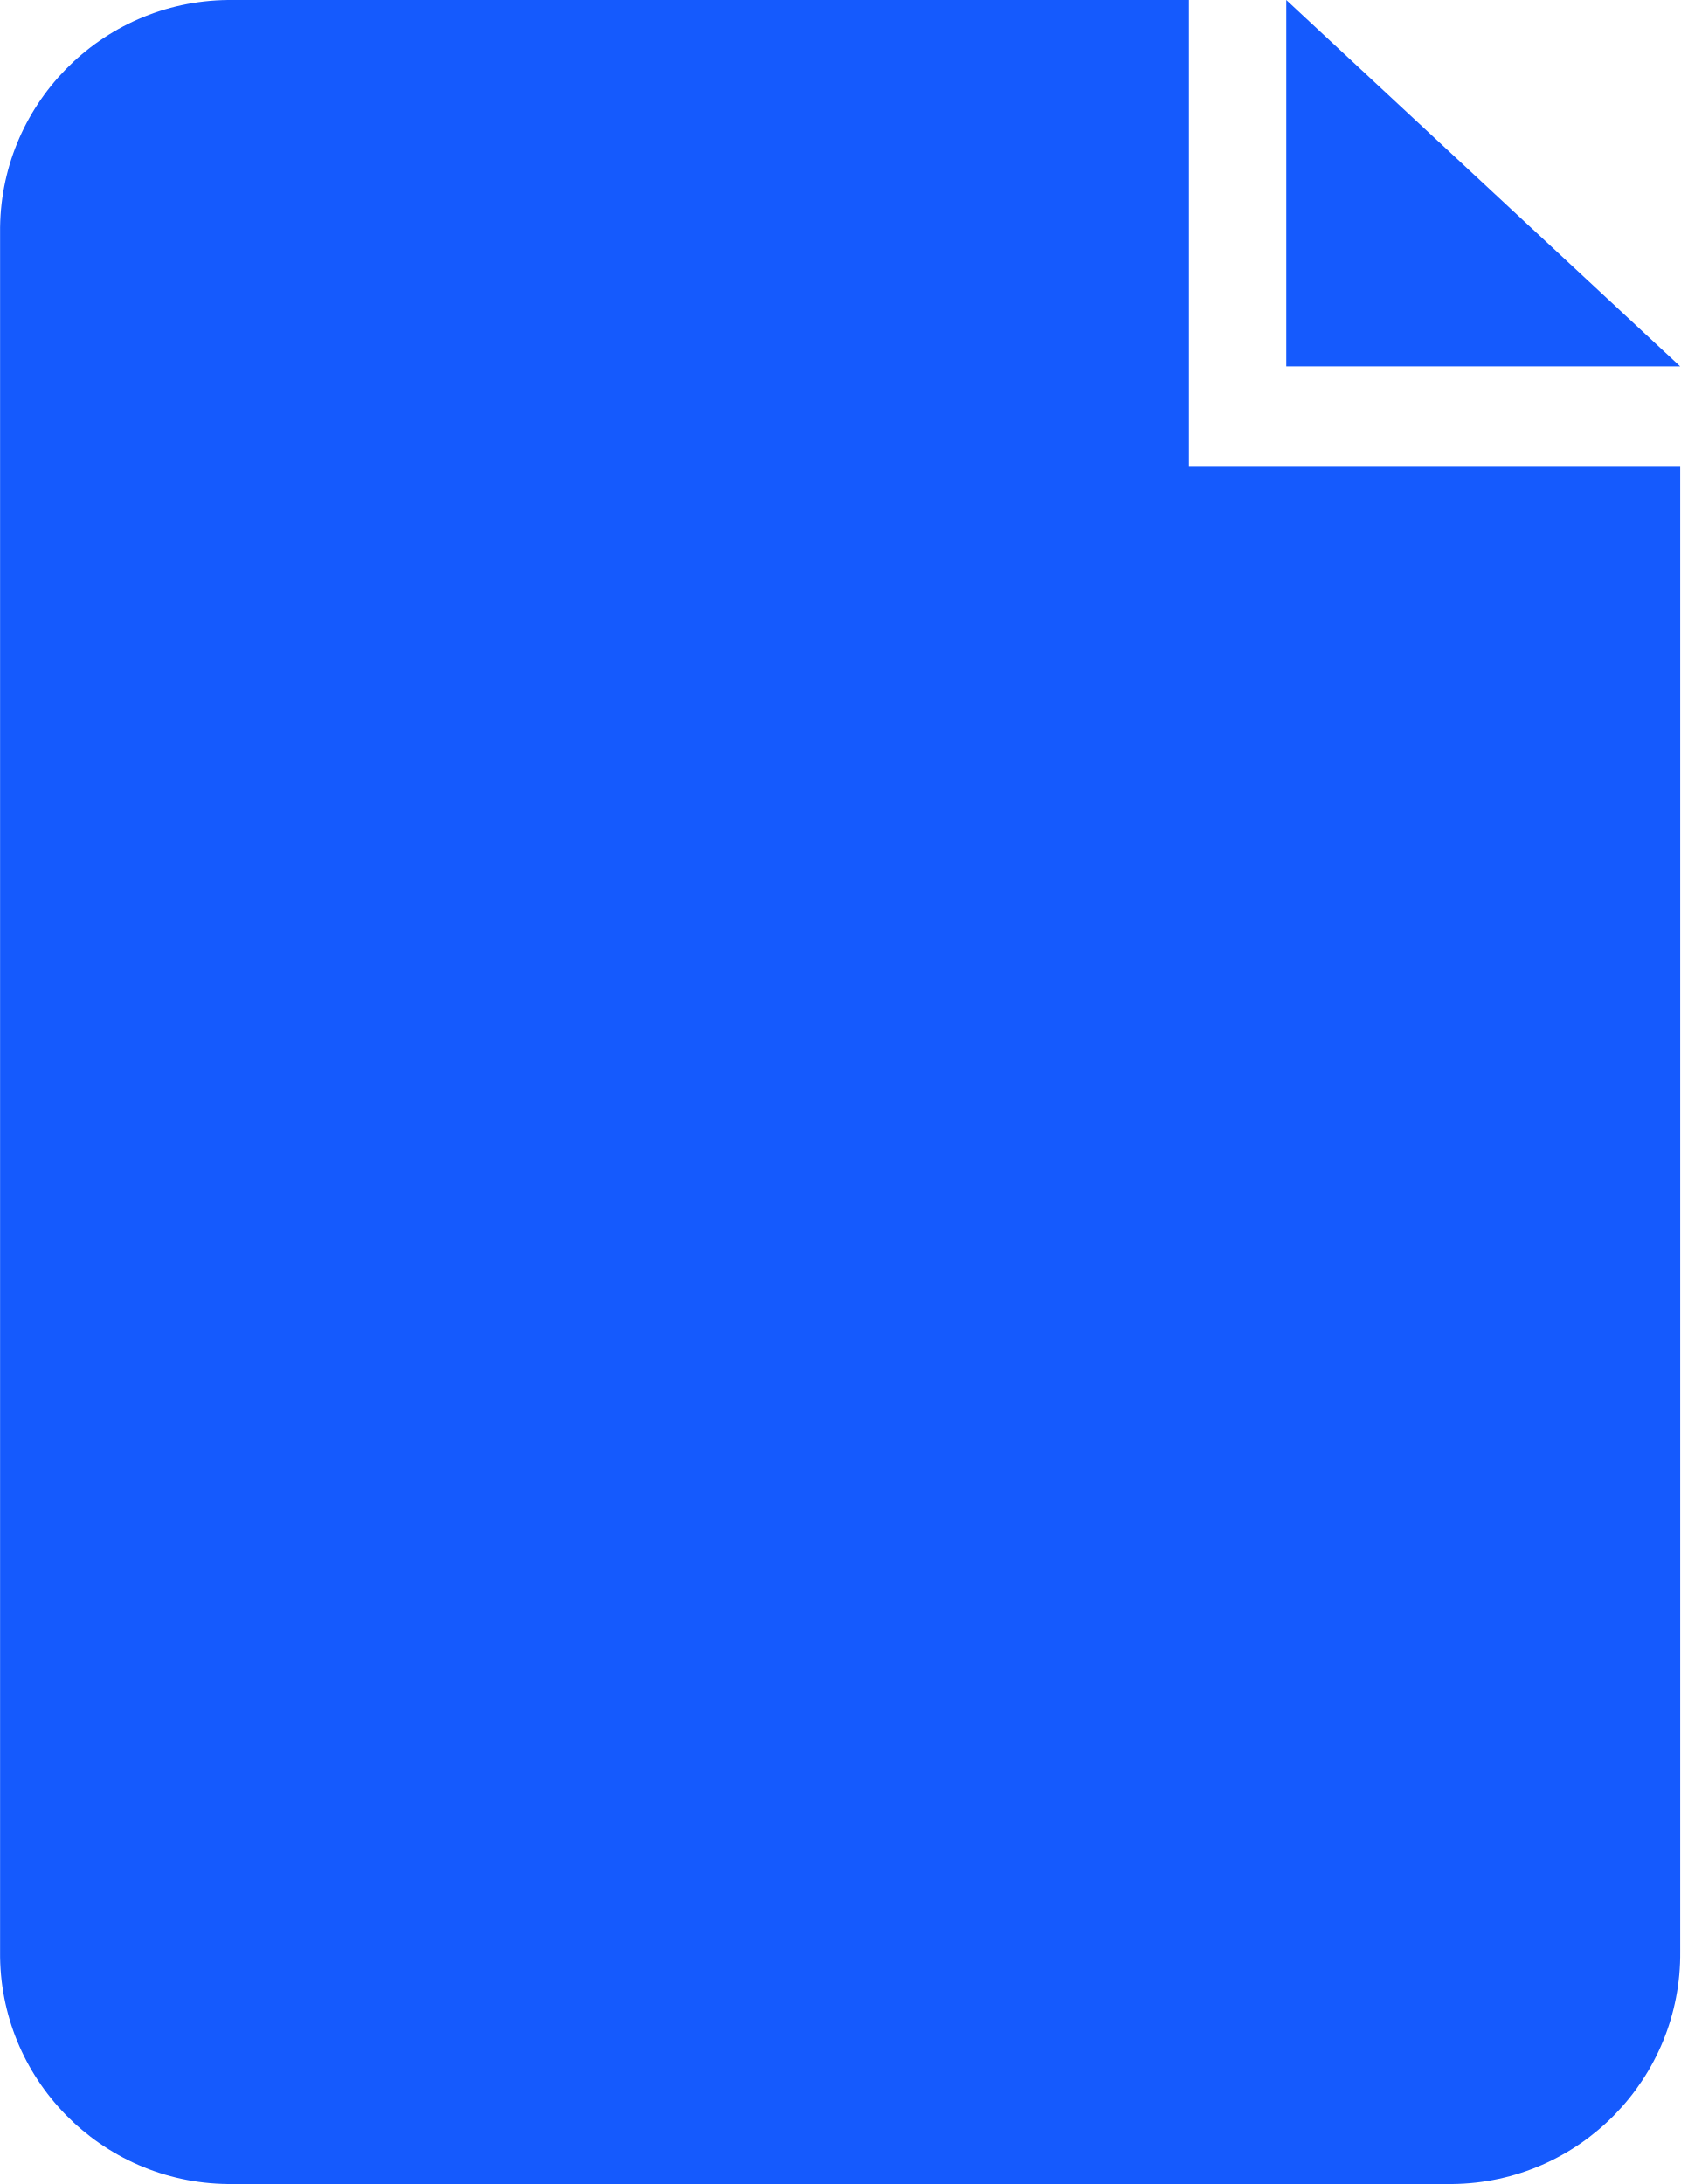
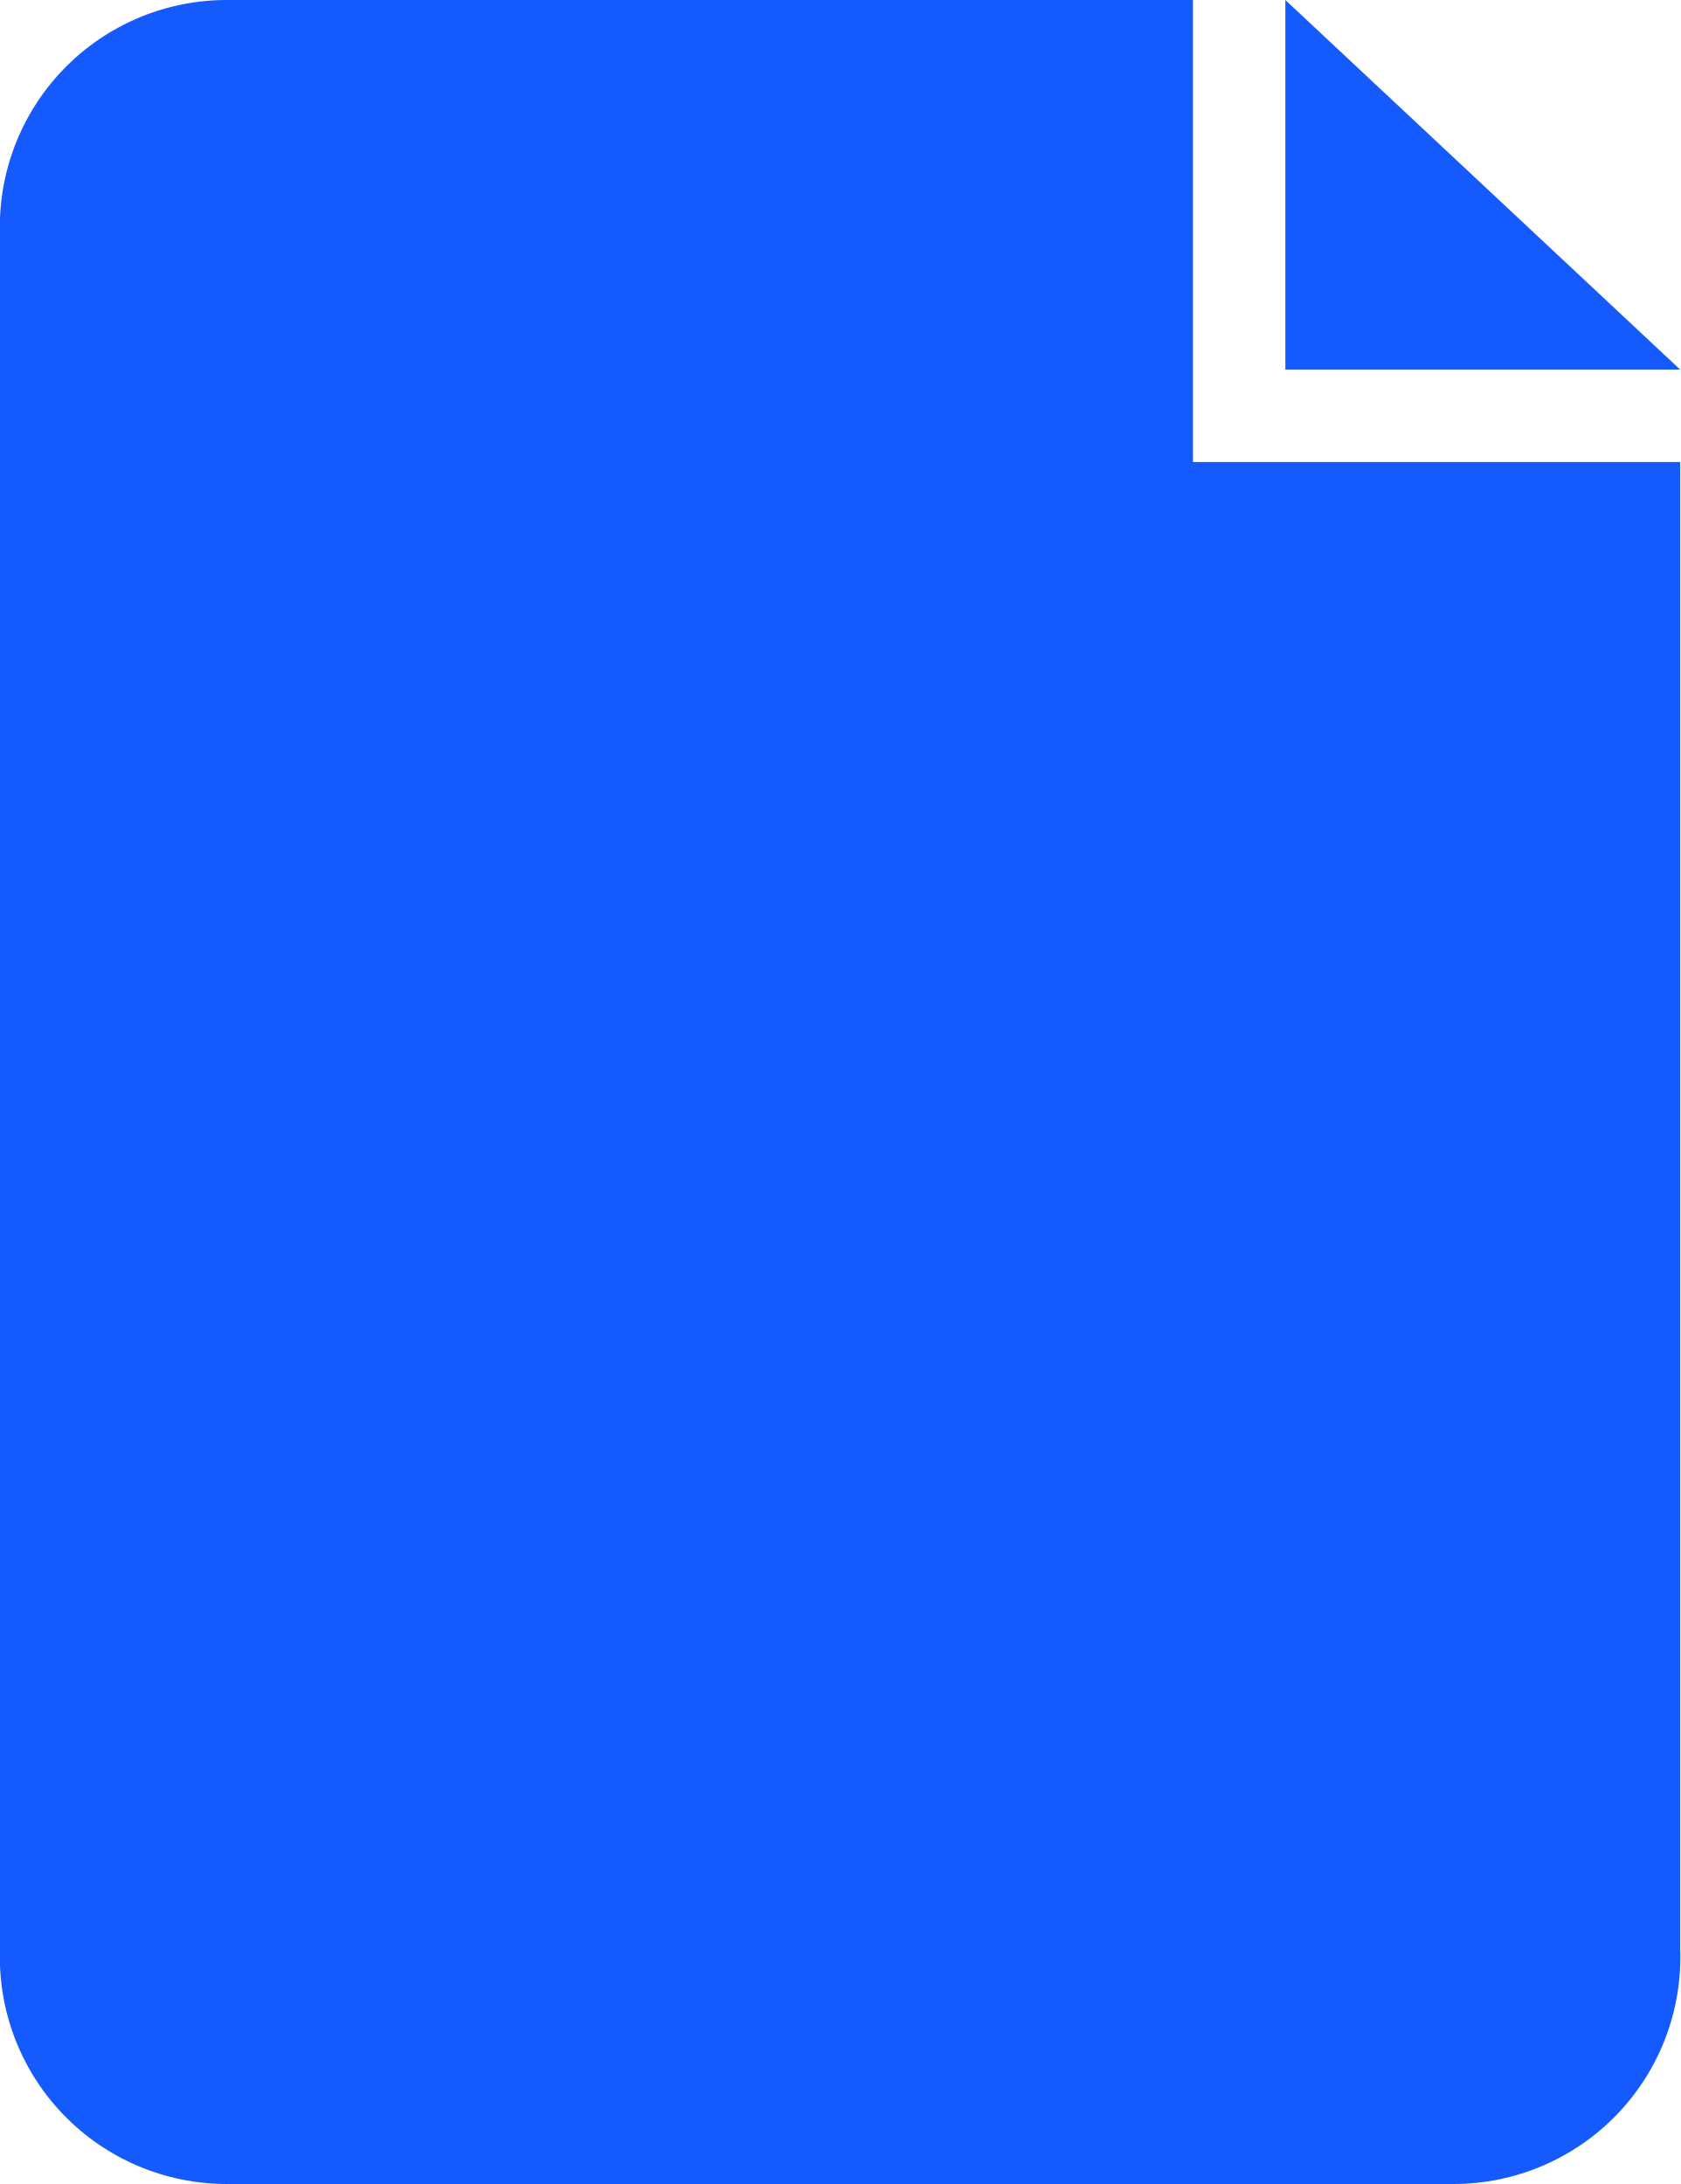
<svg xmlns="http://www.w3.org/2000/svg" width="20" height="26" viewBox="0 0 20 26">
  <defs>
-     <style>
-       .cls-1 {
-         fill: #155afd;
-         fill-rule: evenodd;
-       }
-     </style>
+     <style>.cls-1 { fill: #155afd; fill-rule: evenodd; }</style>
  </defs>
-   <path class="cls-1" d="M710,1012.23a2.741,2.741,0,0,1-2.711,2.77H692.713a2.741,2.741,0,0,1-2.712-2.77V991.774A2.743,2.743,0,0,1,692.713,989h11.439v5.547H710v17.683h0Zm-4.689-18.868V989L710,993.362h-4.689Z" transform="translate(-690 -989)" />
+   <path class="cls-1" d="M20 23.2a2.7 2.7 0 0 1-2.7 2.8H2.7A2.7 2.7 0 0 1 0 23.2V2.8A2.7 2.7 0 0 1 2.7 0h11.5v5.5H20v17.7zM15.3 4.4V0L20 4.4h-4.7z" />
</svg>
